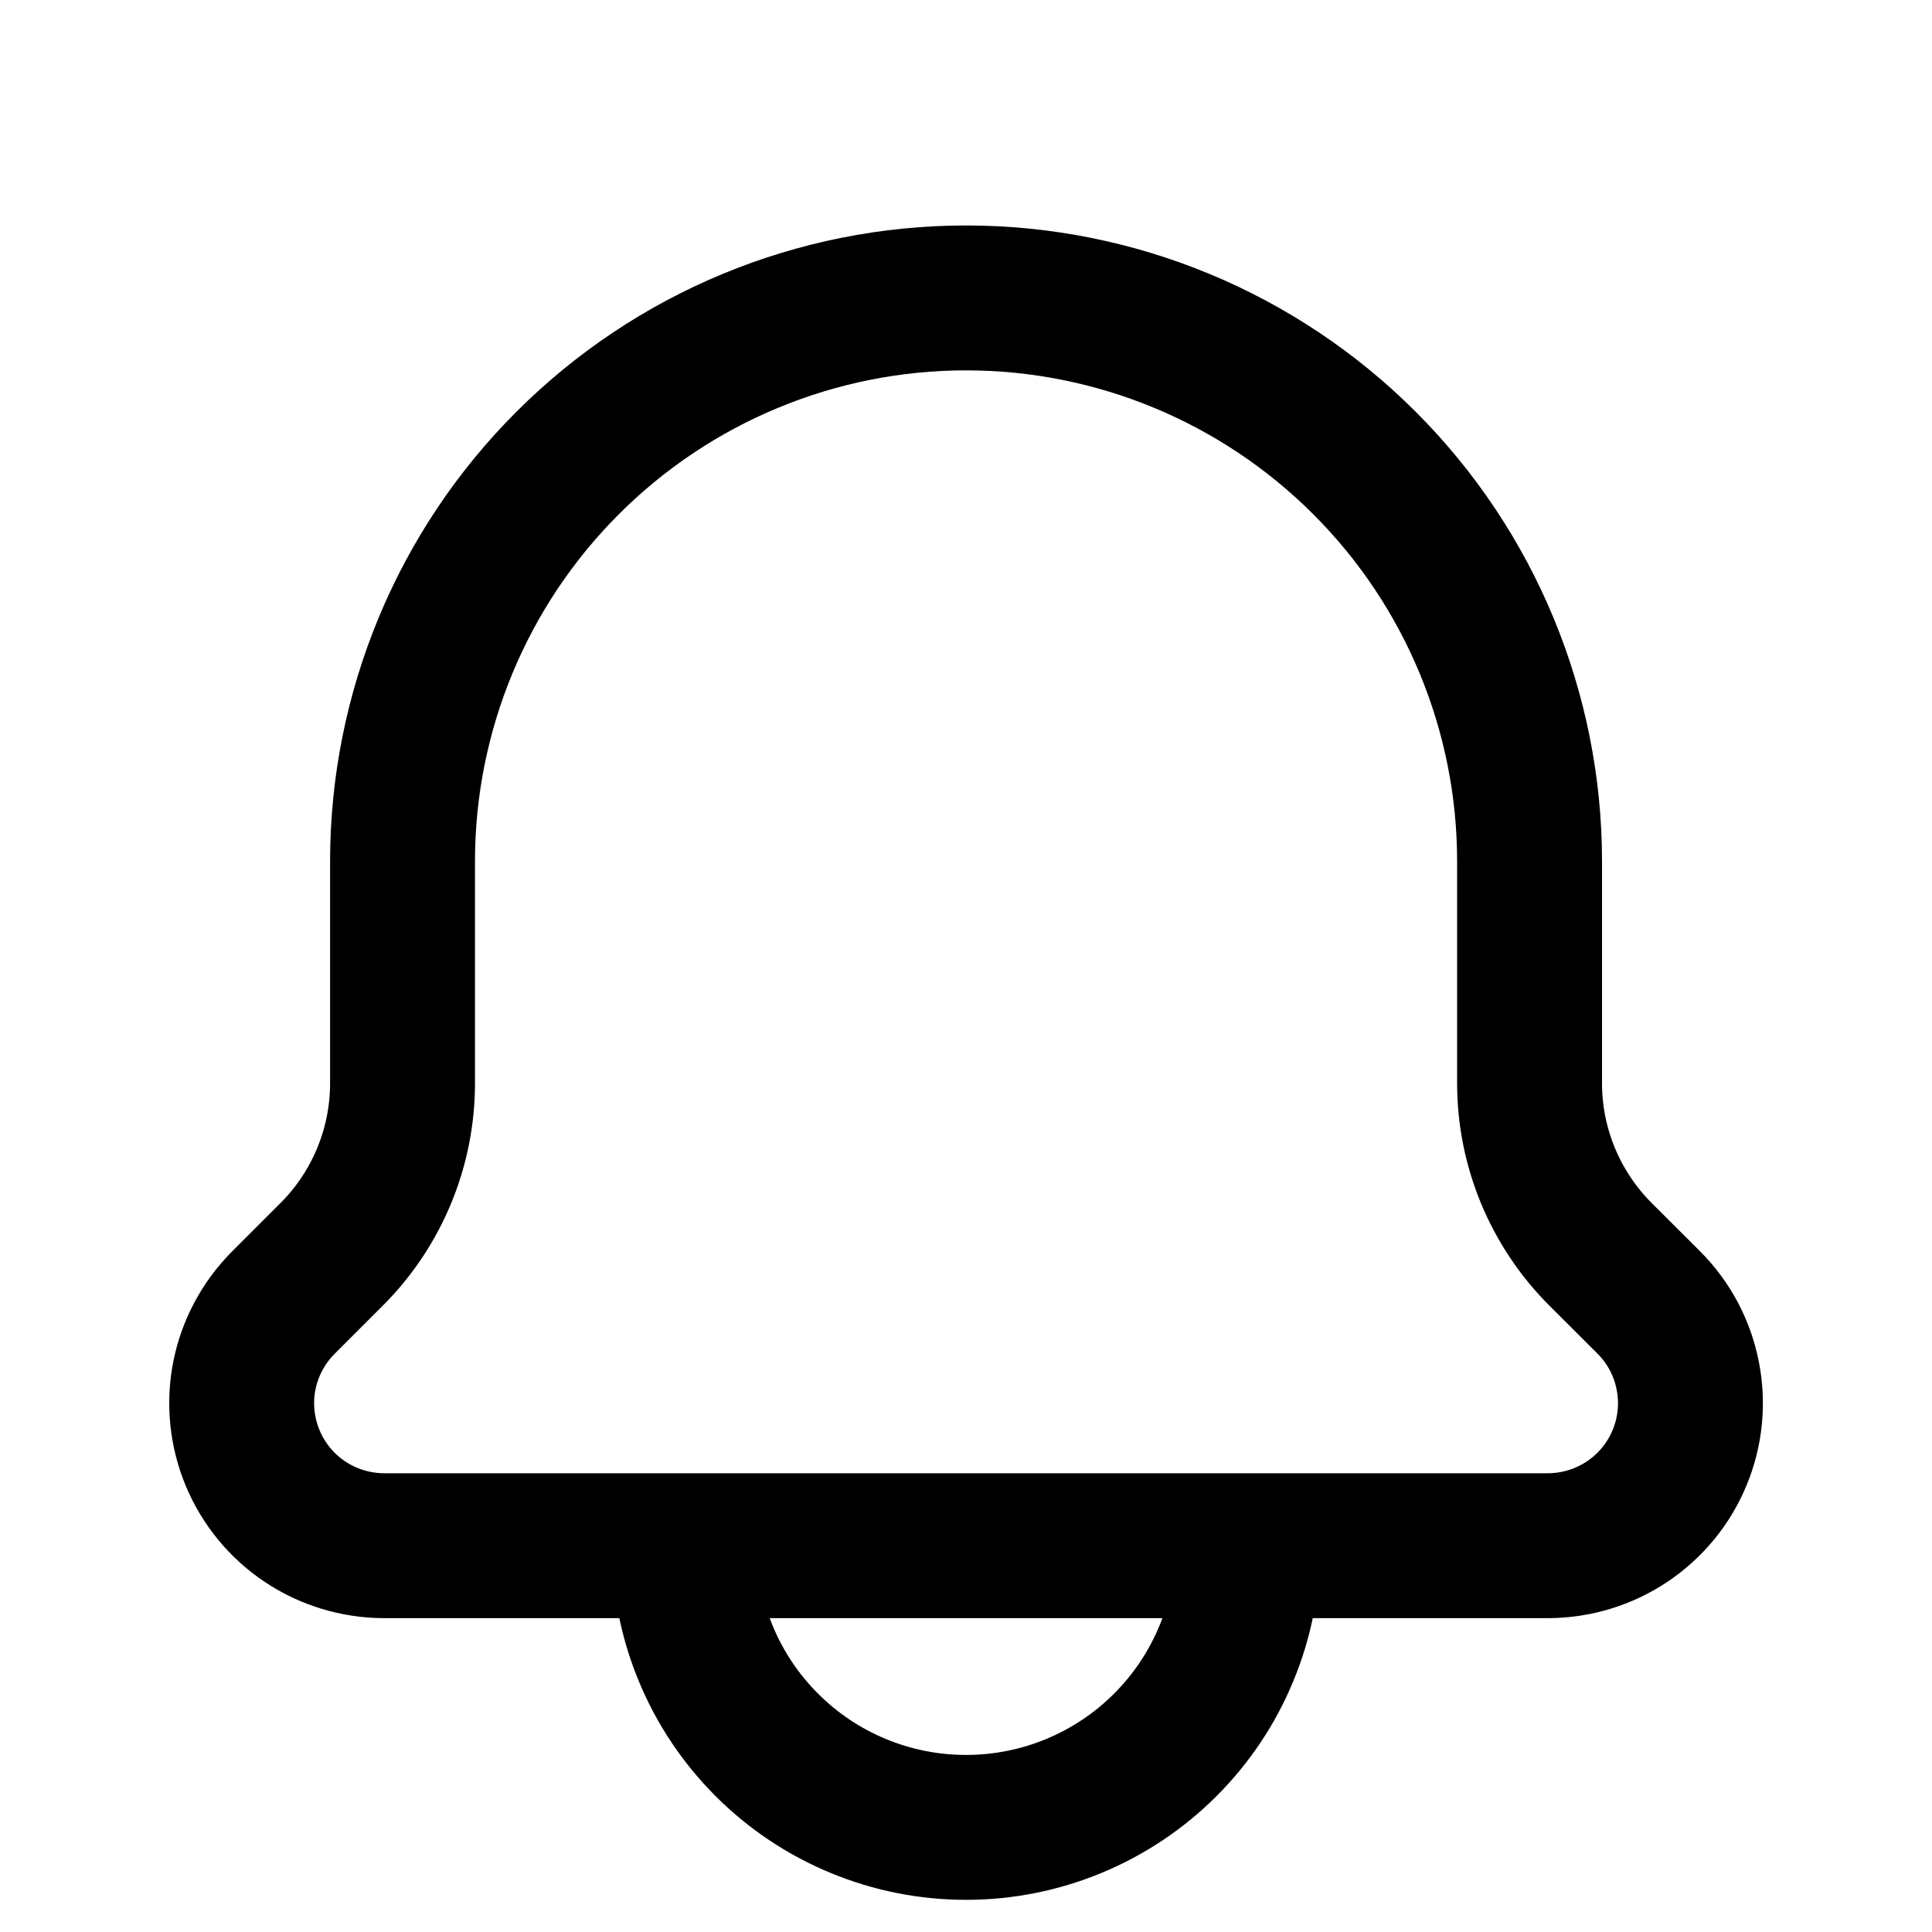
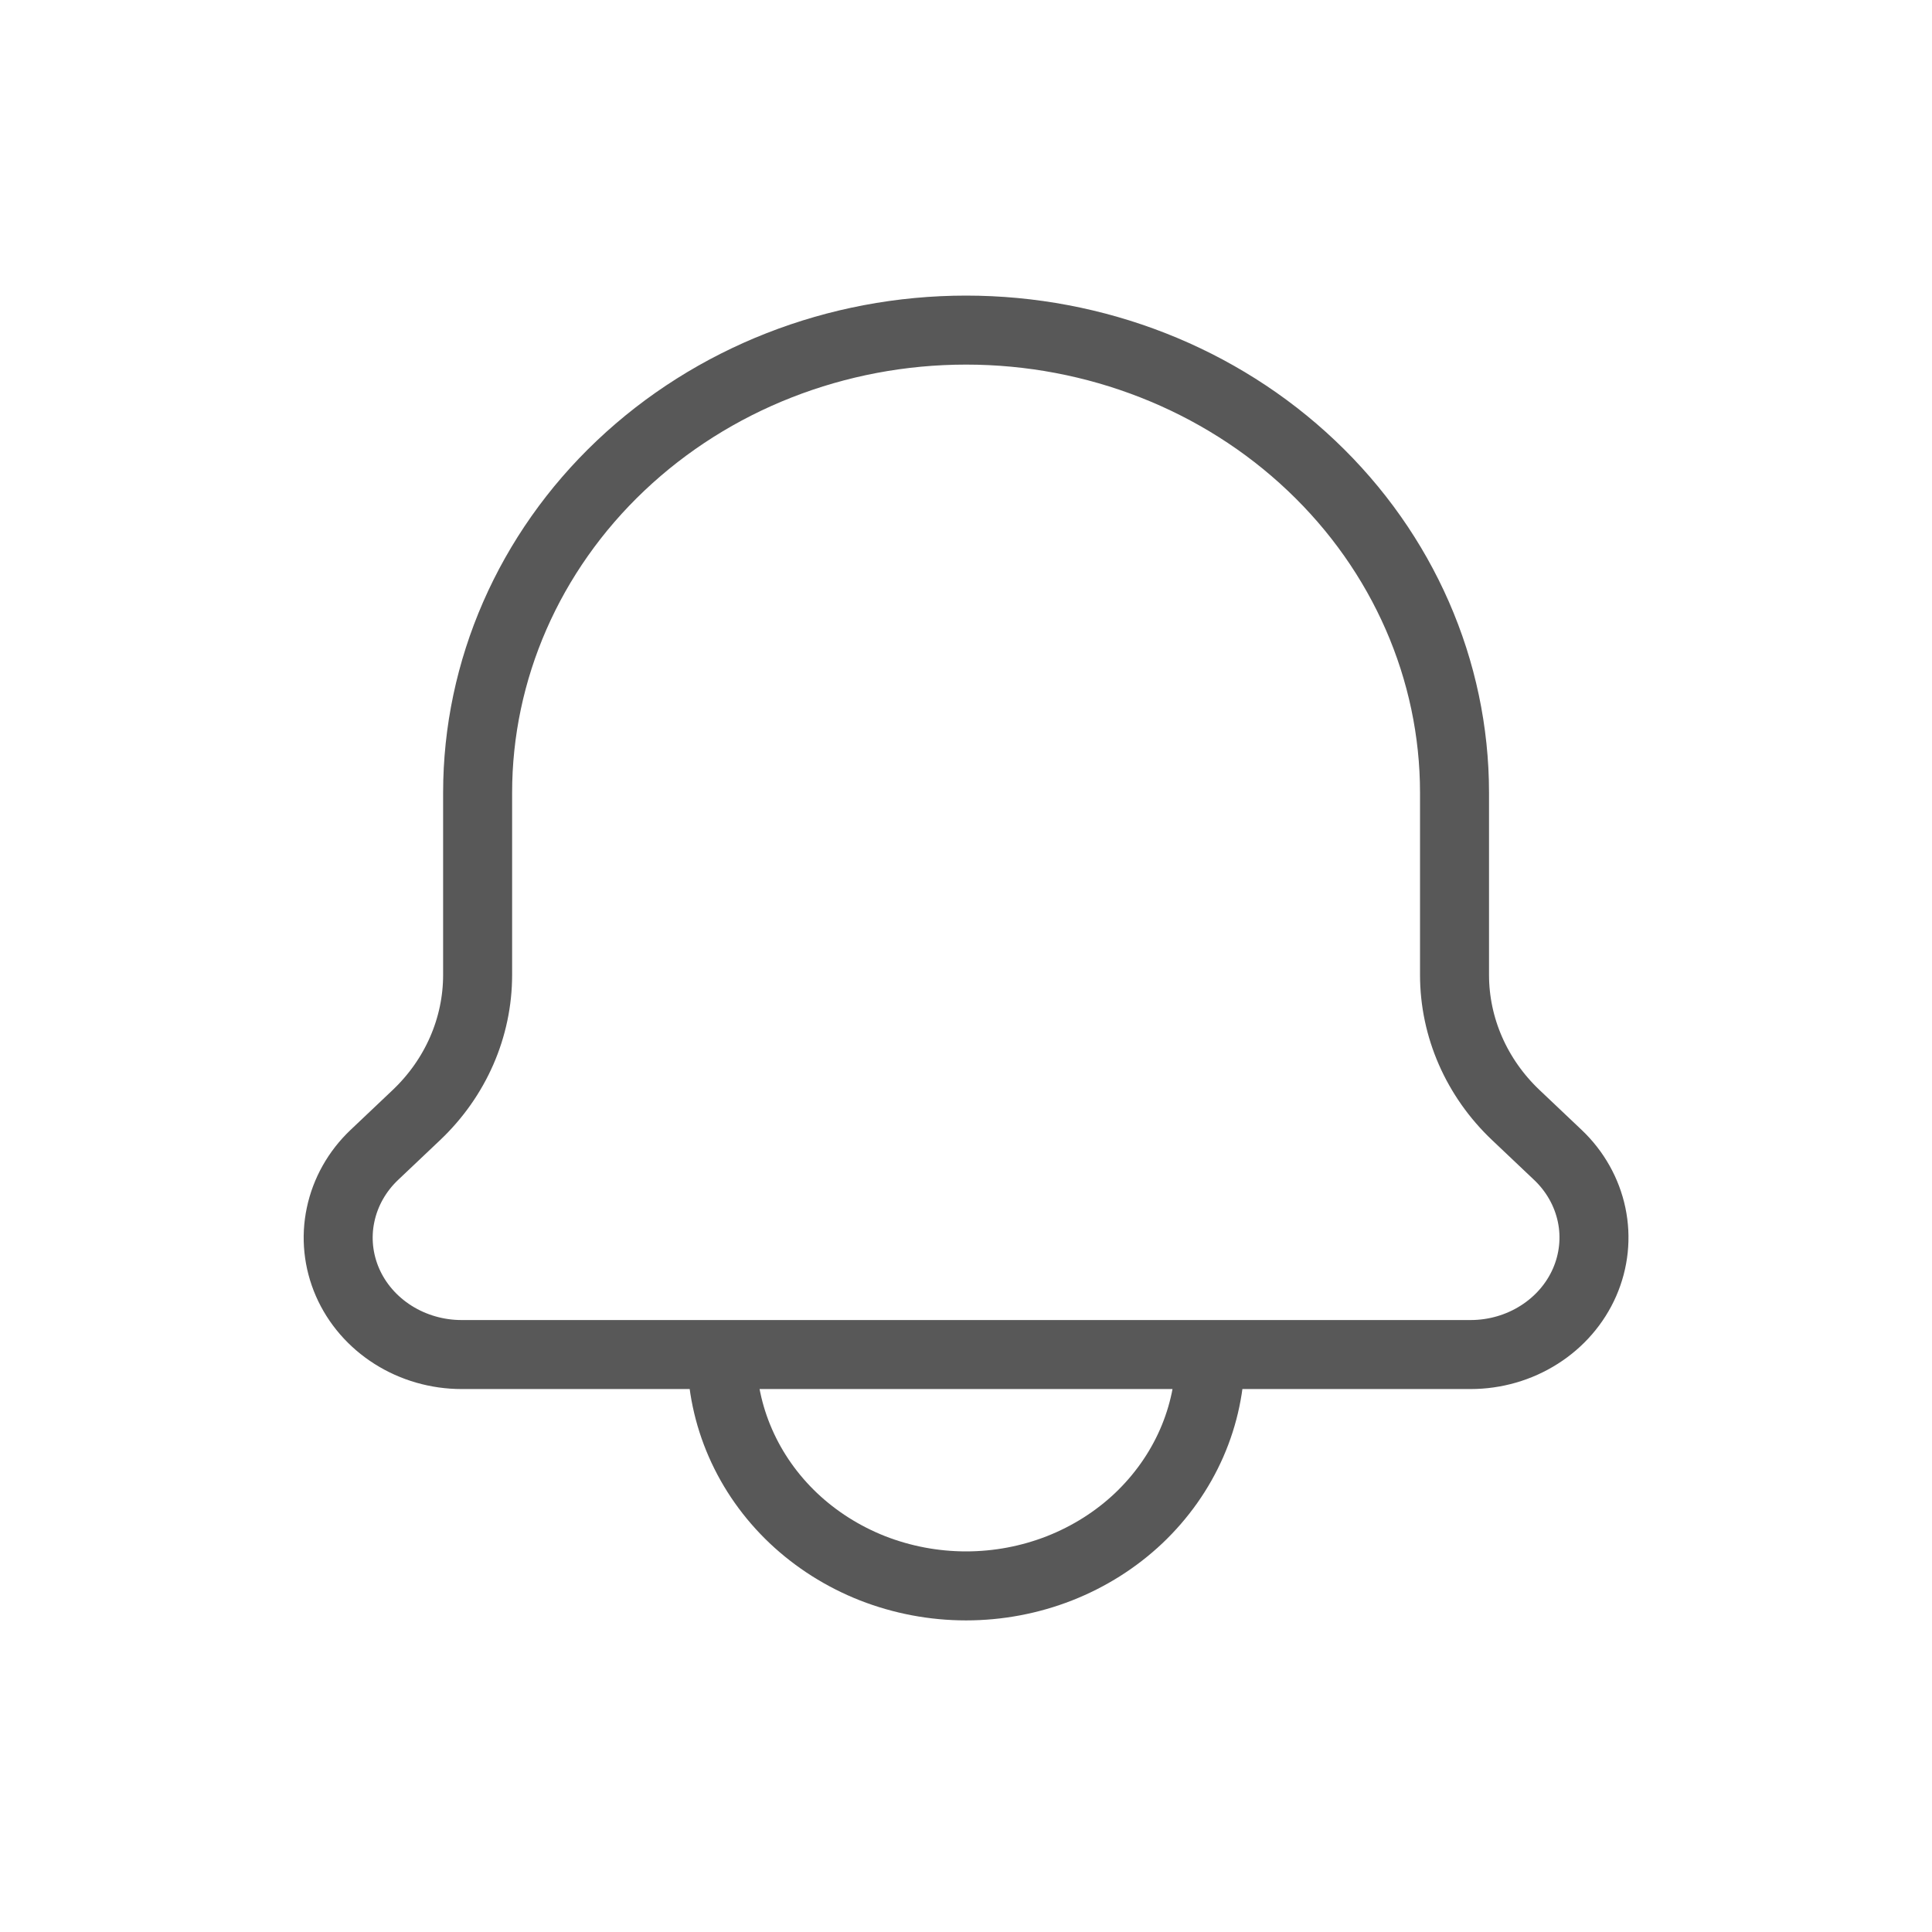
- <svg xmlns="http://www.w3.org/2000/svg" width="32" height="32" viewBox="0 0 20 20" fill="none">
-   <path d="M12.917 16.001C12.917 16.384 12.842 16.763 12.695 17.117C12.549 17.471 12.334 17.792 12.063 18.063C11.792 18.334 11.47 18.549 11.117 18.695C10.763 18.842 10.383 18.917 10.001 18.917C9.617 18.917 9.238 18.842 8.884 18.695C8.53 18.549 8.209 18.334 7.938 18.063C7.667 17.792 7.452 17.471 7.306 17.117C7.159 16.763 7.084 16.384 7.084 16.001M16.026 16.001H3.975C3.684 16 3.399 15.914 3.157 15.752C2.914 15.59 2.726 15.36 2.614 15.09C2.503 14.821 2.473 14.524 2.53 14.239C2.587 13.953 2.728 13.69 2.934 13.484L3.436 12.982C3.904 12.513 4.167 11.877 4.167 11.214V8.917C4.167 7.37 4.782 5.886 5.876 4.793C6.97 3.699 8.453 3.084 10.001 3.084C11.548 3.084 13.031 3.699 14.125 4.793C15.219 5.886 15.834 7.37 15.834 8.917V11.214C15.834 11.877 16.098 12.513 16.566 12.982L17.069 13.484C17.275 13.69 17.415 13.953 17.471 14.239C17.528 14.524 17.499 14.821 17.387 15.09C17.276 15.359 17.087 15.589 16.845 15.751C16.603 15.913 16.318 16 16.026 16.001Z" stroke="currentColor" stroke-width="1.5" stroke-linecap="round" stroke-linejoin="round" />
+ <svg xmlns="http://www.w3.org/2000/svg" width="28" height="28" viewBox="0 0 28 28" fill="none">
+   <path d="M17.54 19.631C17.54 20.071 17.449 20.507 17.271 20.914C17.093 21.321 16.832 21.69 16.504 22.002C16.175 22.313 15.785 22.56 15.355 22.729C14.926 22.897 14.466 22.984 14.001 22.984C13.536 22.984 13.076 22.897 12.646 22.729C12.217 22.56 11.827 22.313 11.498 22.002C11.169 21.69 10.909 21.321 10.731 20.914C10.553 20.507 10.461 20.071 10.461 19.631M21.313 19.631H6.689C6.336 19.631 5.99 19.531 5.696 19.345C5.402 19.159 5.172 18.894 5.037 18.585C4.902 18.275 4.866 17.934 4.936 17.606C5.005 17.277 5.175 16.975 5.425 16.738L6.034 16.161C6.603 15.622 6.922 14.891 6.922 14.129V11.489C6.922 9.711 7.668 8.005 8.995 6.748C10.323 5.49 12.123 4.784 14.001 4.784C15.878 4.784 17.679 5.49 19.006 6.748C20.334 8.005 21.08 9.711 21.08 11.489V14.129C21.08 14.891 21.4 15.622 21.969 16.161L22.578 16.738C22.828 16.975 22.998 17.277 23.067 17.606C23.136 17.934 23.1 18.275 22.965 18.584C22.83 18.893 22.601 19.158 22.307 19.344C22.013 19.531 21.667 19.631 21.313 19.631Z" stroke="#585858" stroke-linecap="round" stroke-linejoin="round" />
</svg>
